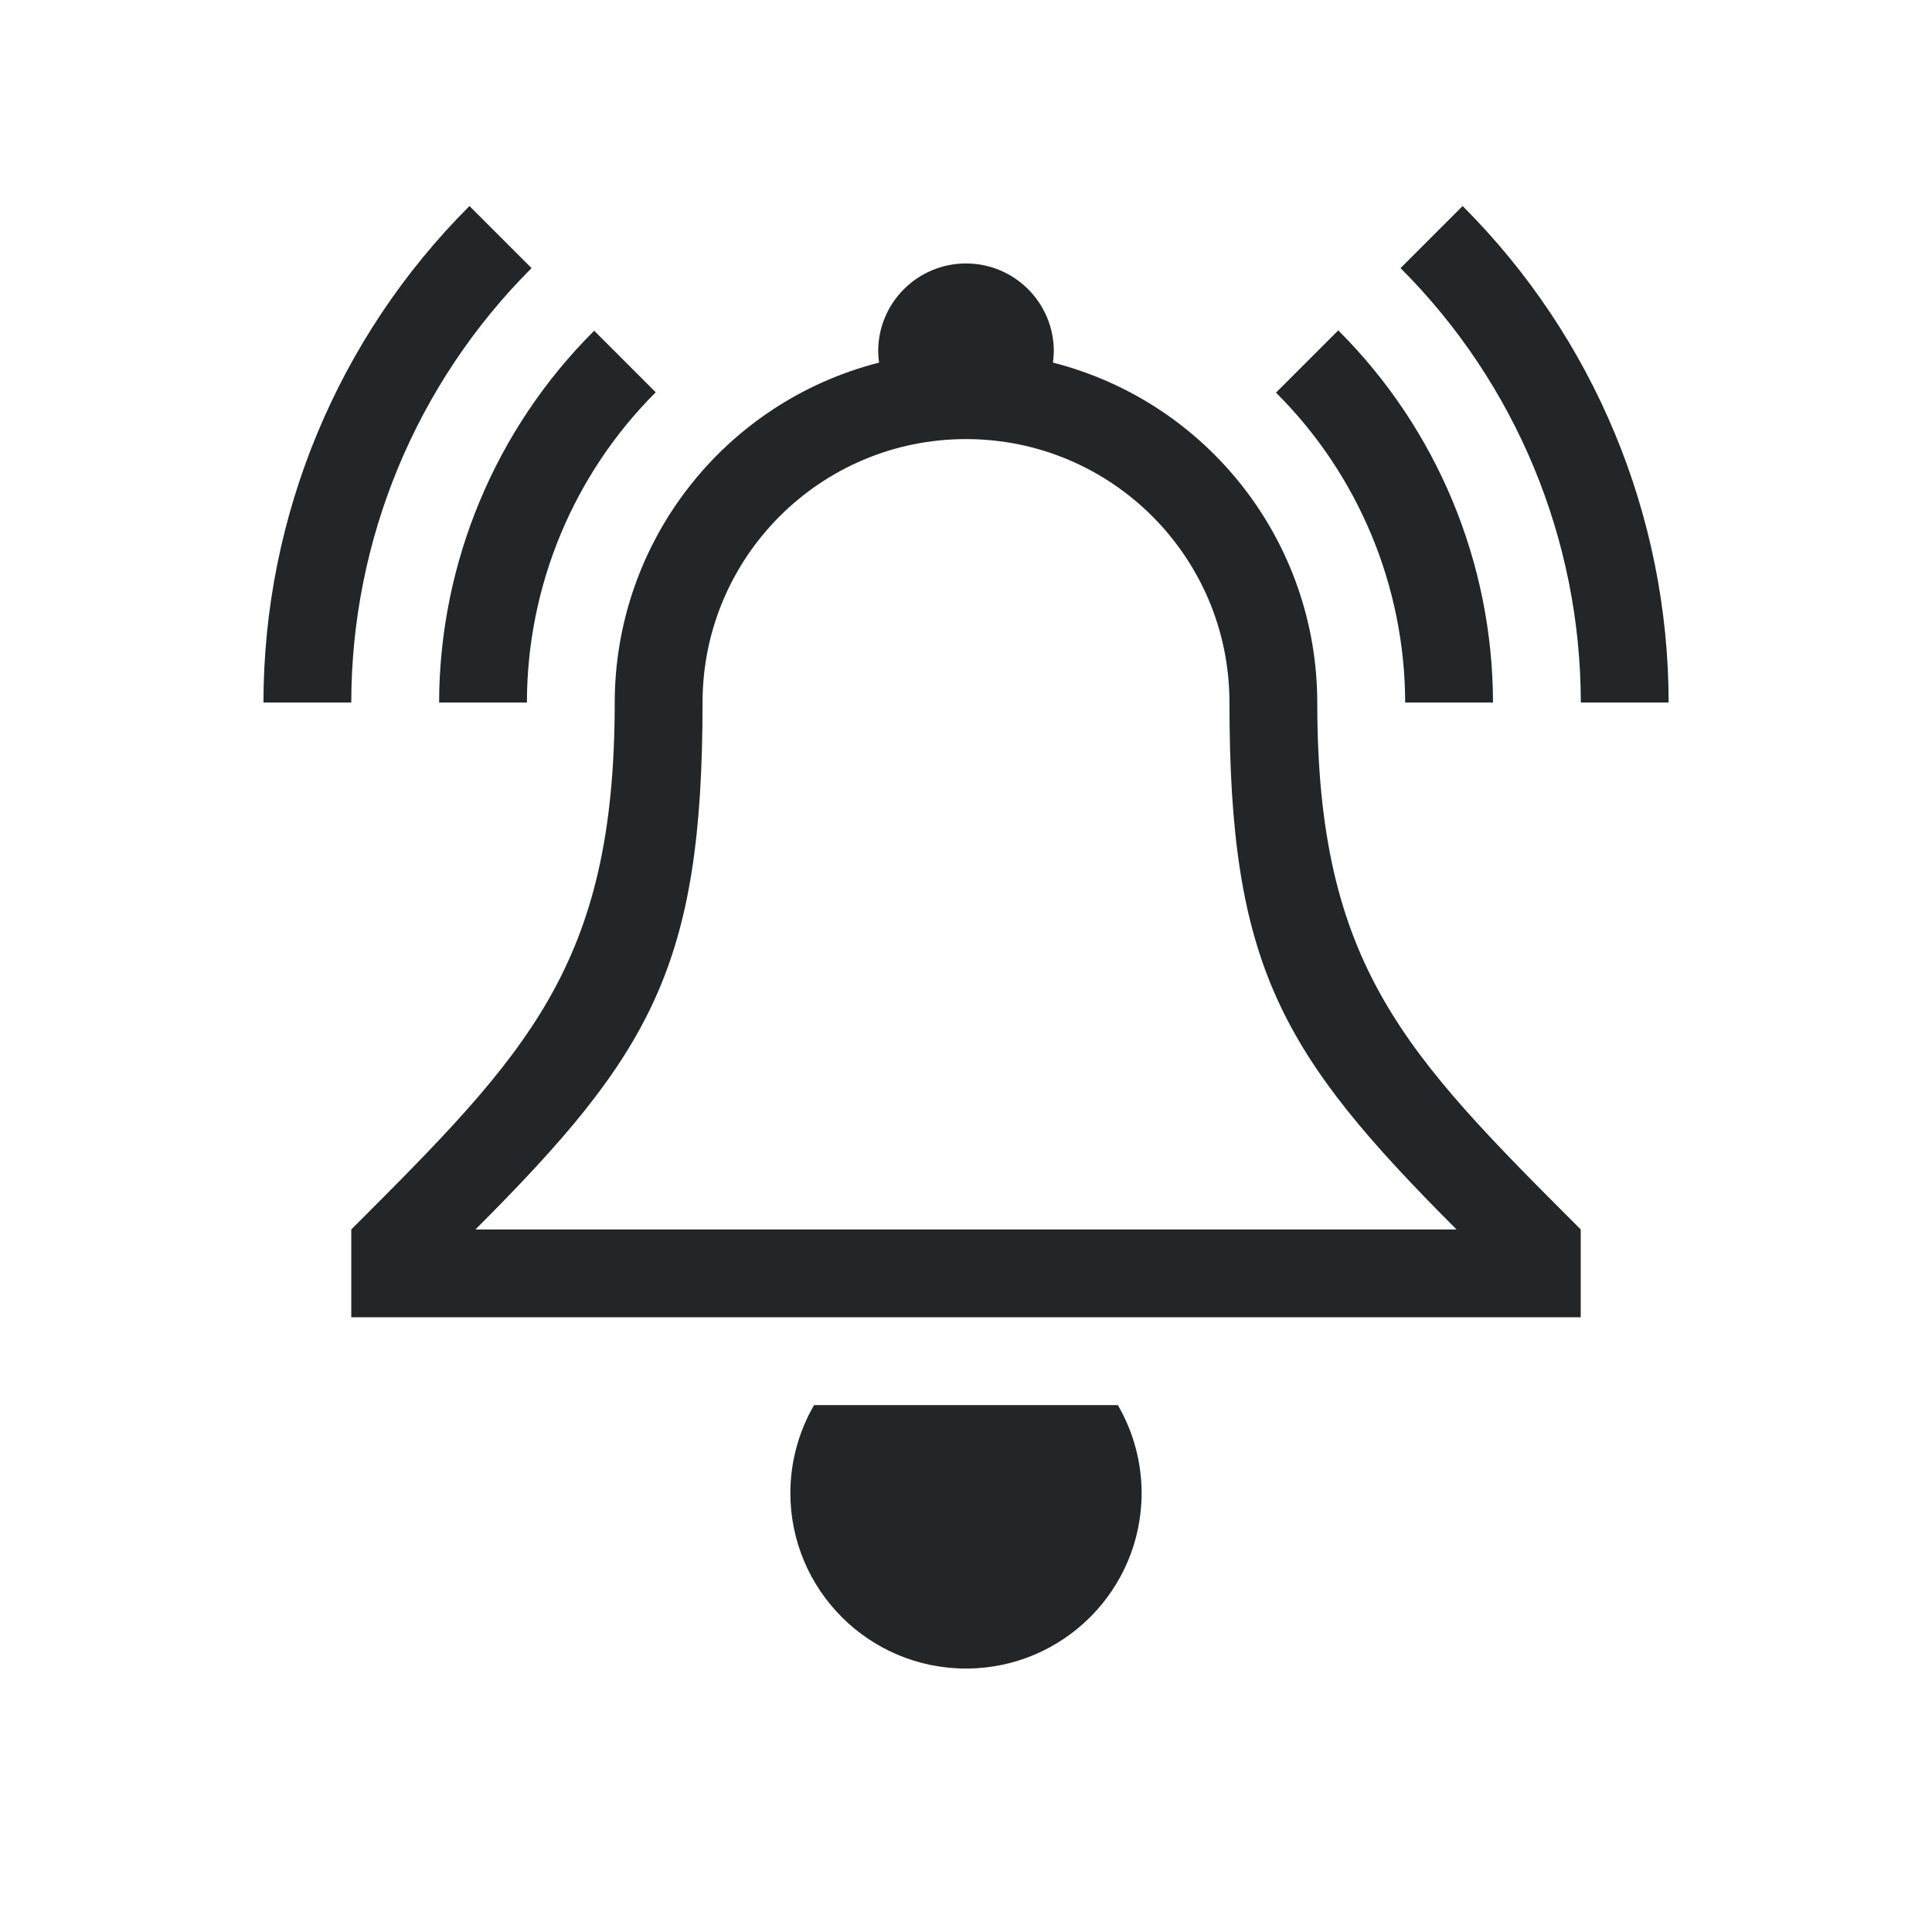
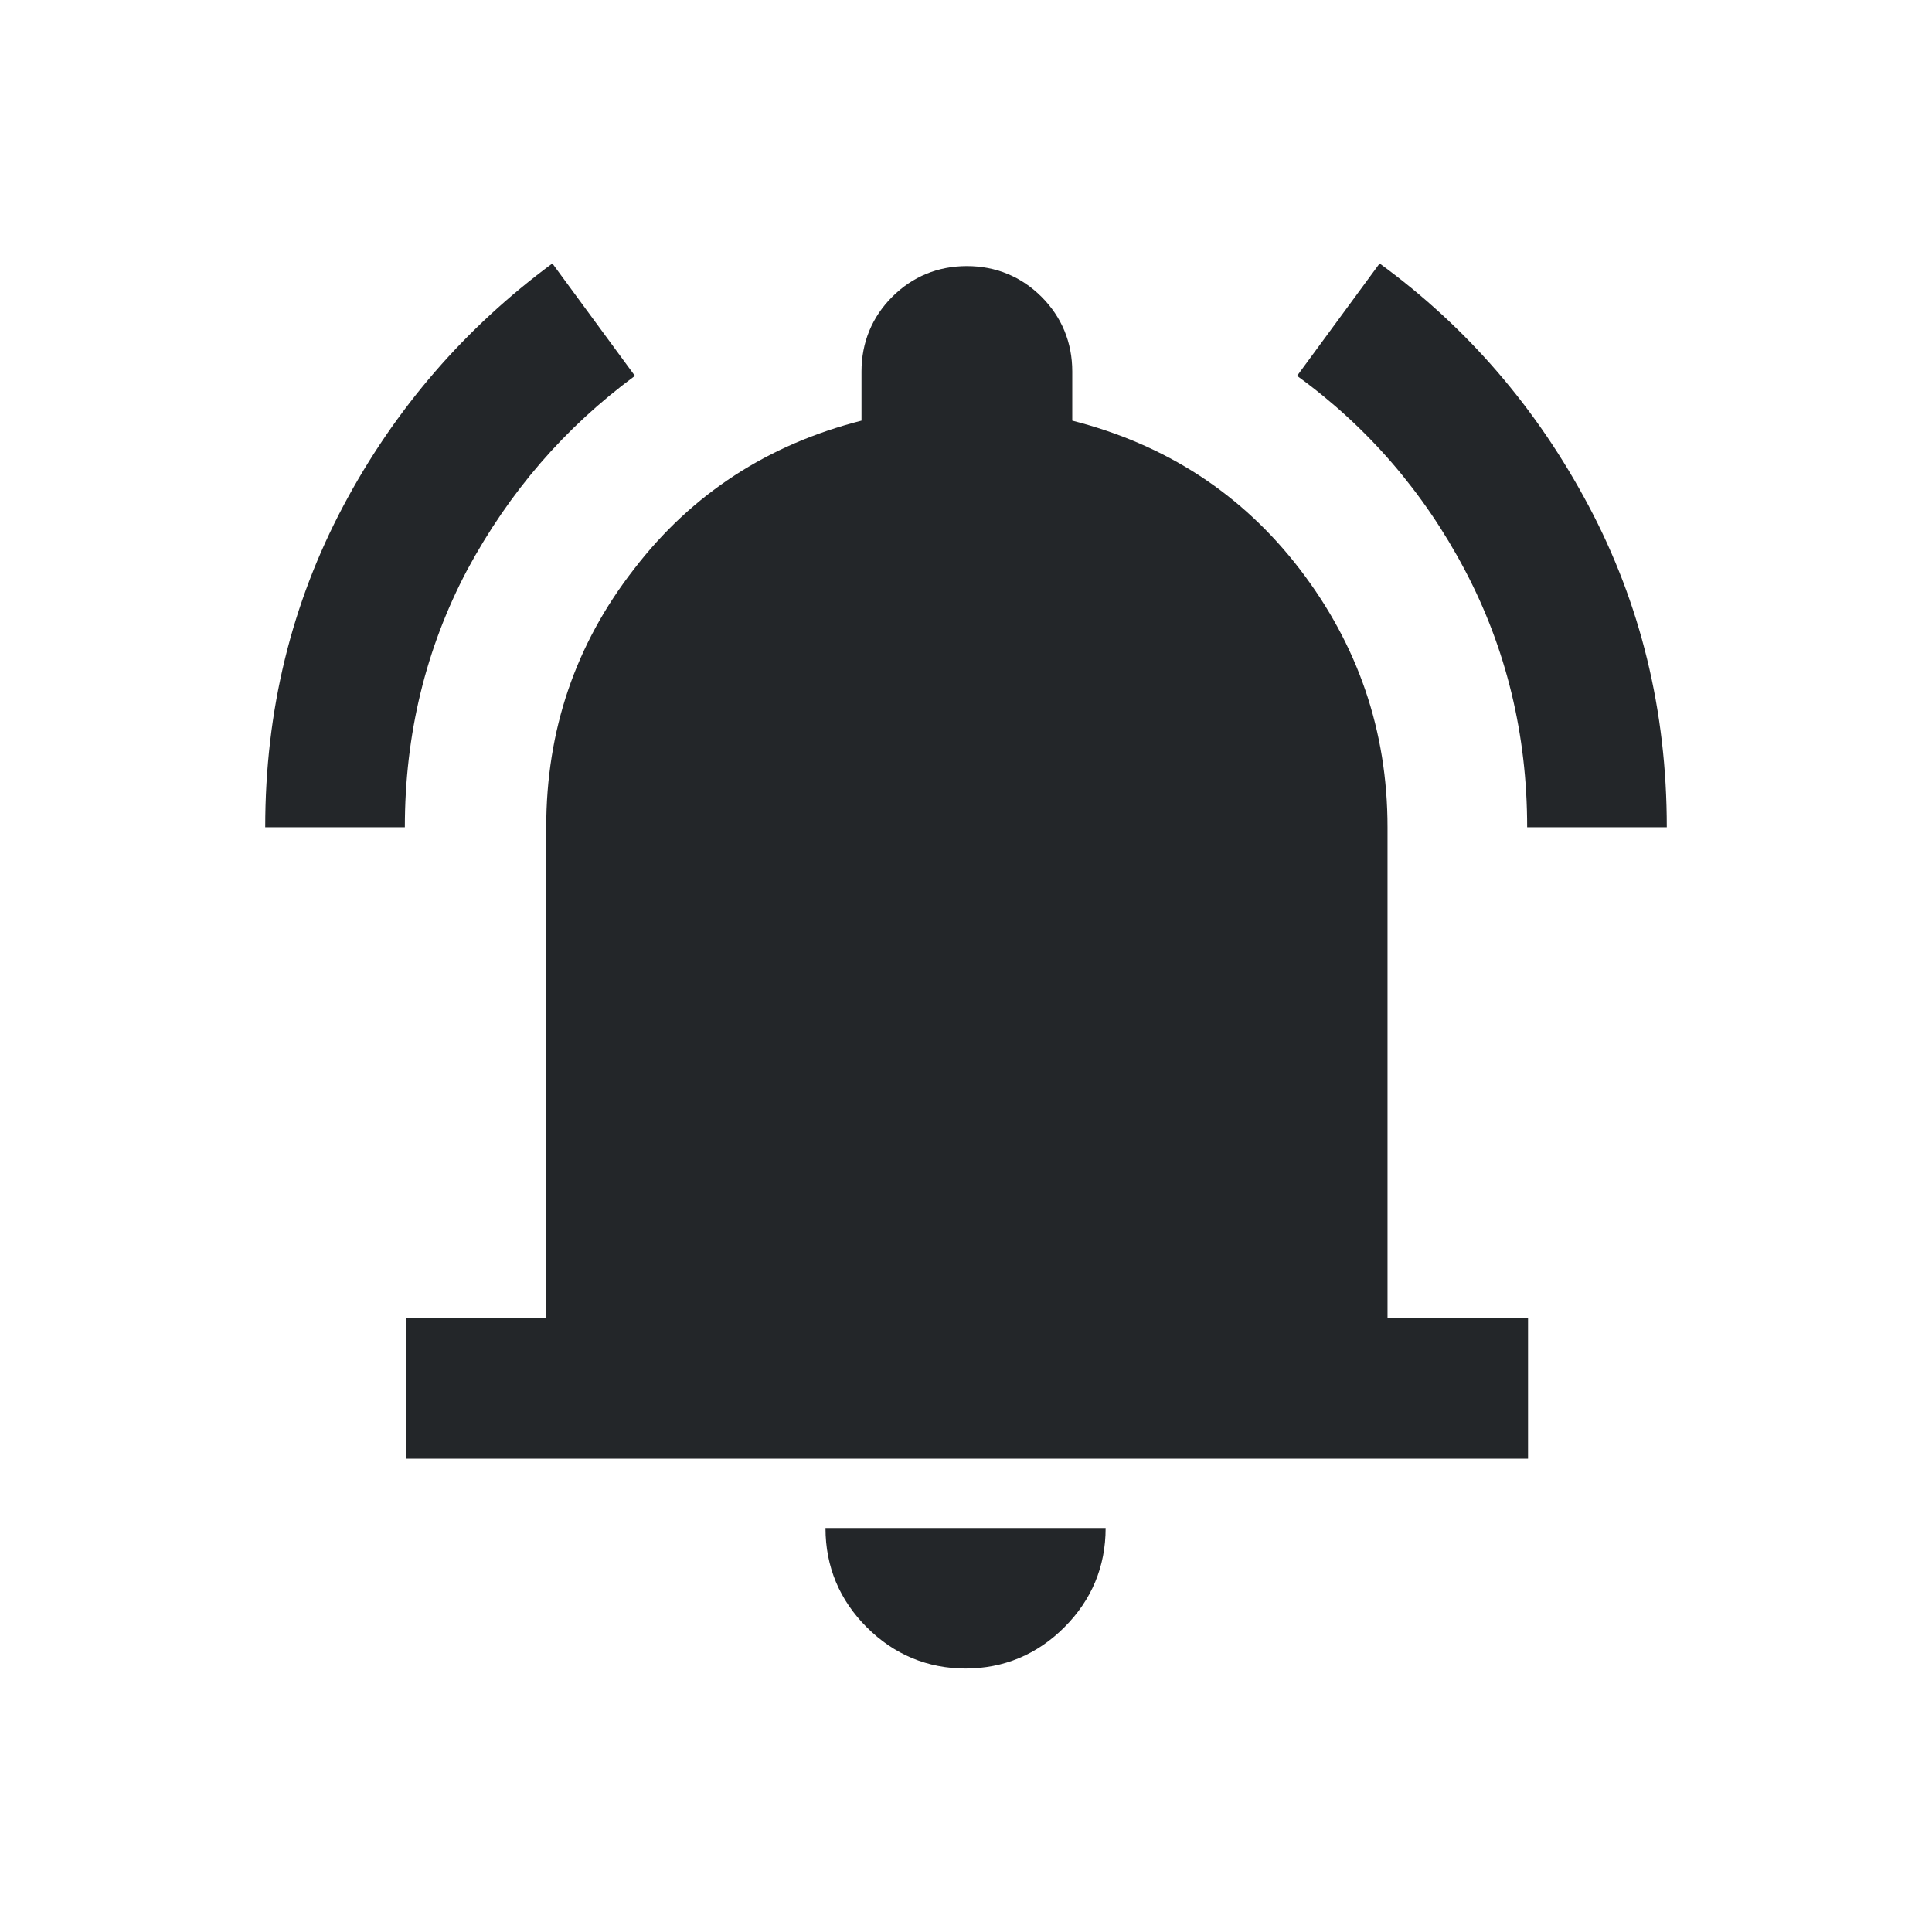
- <svg xmlns="http://www.w3.org/2000/svg" width="22" height="22">
-   <style type="text/css" id="current-color-scheme">
-         .ColorScheme-Text {
-             color:#232629;
-         }
-         .ColorScheme-NegativeText {
-             color:#da4453;
-         }
-     </style>
-   <g id="notification-active" transform="translate(-1 39) translate(0,-40)">
-     <path d="m1 1h22v22h-22z" fill="none" />
-     <path d="m6.346 3.346a8 8 0 0 0 -2.346 5.654h1a7 7 0 0 1 2.053-4.947zm11.309 0-.707.707a7 7 0 0 1 2.053 4.947h1a8 8 0 0 0 -2.346-5.654zm-1.416 1.416-.709.709a5 5 0 0 1 1.471 3.529h1a6 6 0 0 0 -1.762-4.238zm-8.473.004a6 6 0 0 0 -1.766 4.234h1a5 5 0 0 1 1.467-3.533z" class="ColorScheme-Text" fill="currentColor" fill-rule="evenodd" />
-     <path d="m10.27 17a2 2 0 0 0-0.27 1 2 2 0 0 0 2 2 2 2 0 0 0 2-2 2 2 0 0 0-0.271-1zm1.73-13a1 1 0 0 0-1 1 1 1 0 0 0 0.01 0.129 4 4 0 0 0-3.01 3.871c0 3-1 4-3 6v1h14v-1c-2-2-3-3-3-6a4 4 0 0 0-3.01-3.871 1 1 0 0 0 0.01-0.129 1 1 0 0 0-1-1zm0 2a3 3 0 0 1 3 3c0 3 0.586 4 2.586 6h-11.172c2-2 2.586-3 2.586-6a3 3 0 0 1 3-3z" class="ColorScheme-Text" fill="currentColor" fill-rule="evenodd" />
-   </g>
+ <svg xmlns="http://www.w3.org/2000/svg" width="22" height="22" version="1.1" id="svg3">
+   <defs id="defs3" />
+   <style type="text/css" id="current-color-scheme">.ColorScheme-Text { color:#232629; }
+ .ColorScheme-NegativeText { color:#da4453; }
+ </style>
+   <path class="cls-1  ColorScheme-Text" d="M 3.02,9.42 C 3.02,8.09 3.32,6.87 3.91,5.76 4.5,4.65 5.3,3.73 6.29,3 L 7.23,4.28 C 6.43,4.87 5.8,5.6 5.32,6.49 4.85,7.38 4.61,8.36 4.61,9.42 h -1.6 z m 1.6,7.19 v -1.6 h 1.6 V 9.42 c 0,-1.1 0.33,-2.08 1,-2.94 C 7.88,5.62 8.75,5.06 9.81,4.79 V 4.23 c 0,-0.33 0.12,-0.62 0.35,-0.85 0.23,-0.23 0.52,-0.35 0.85,-0.35 0.33,0 0.62,0.12 0.85,0.35 0.23,0.23 0.35,0.52 0.35,0.85 v 0.56 c 1.06,0.27 1.93,0.83 2.59,1.69 0.66,0.86 1,1.84 1,2.94 v 5.59 h 1.6 v 1.6 H 4.63 Z m 3.19,-1.6 h 6.38 V 9.42 C 14.19,8.54 13.88,7.79 13.25,7.17 12.62,6.54 11.87,6.23 11,6.23 10.13,6.23 9.37,6.54 8.75,7.17 8.13,7.8 7.81,8.55 7.81,9.42 Z M 11,19 C 10.56,19 10.18,18.84 9.87,18.53 9.56,18.22 9.4,17.84 9.4,17.4 h 3.19 c 0,0.44 -0.16,0.82 -0.47,1.13 C 11.81,18.84 11.43,19 10.99,19 Z M 17.39,9.42 C 17.39,8.36 17.15,7.38 16.68,6.49 16.21,5.6 15.57,4.86 14.77,4.28 L 15.71,3 c 1,0.73 1.79,1.65 2.38,2.76 0.59,1.11 0.89,2.33 0.89,3.66 h -1.6 z" id="path60" style="fill:currentColor" />
+   <path d="M 14.2,9.273 V 15.01 H 7.526 V 9.273 c 0,-0.903 0.324,-1.673 0.983,-2.309 0.659,-0.636 1.444,-0.965 2.354,-0.965 0.91,0 1.705,0.318 2.354,0.965 C 13.876,7.61 14.2,8.38 14.2,9.273 Z" style="fill:currentColor;stroke-width:1.036" id="path1" class="ColorScheme-Text" />
</svg>
